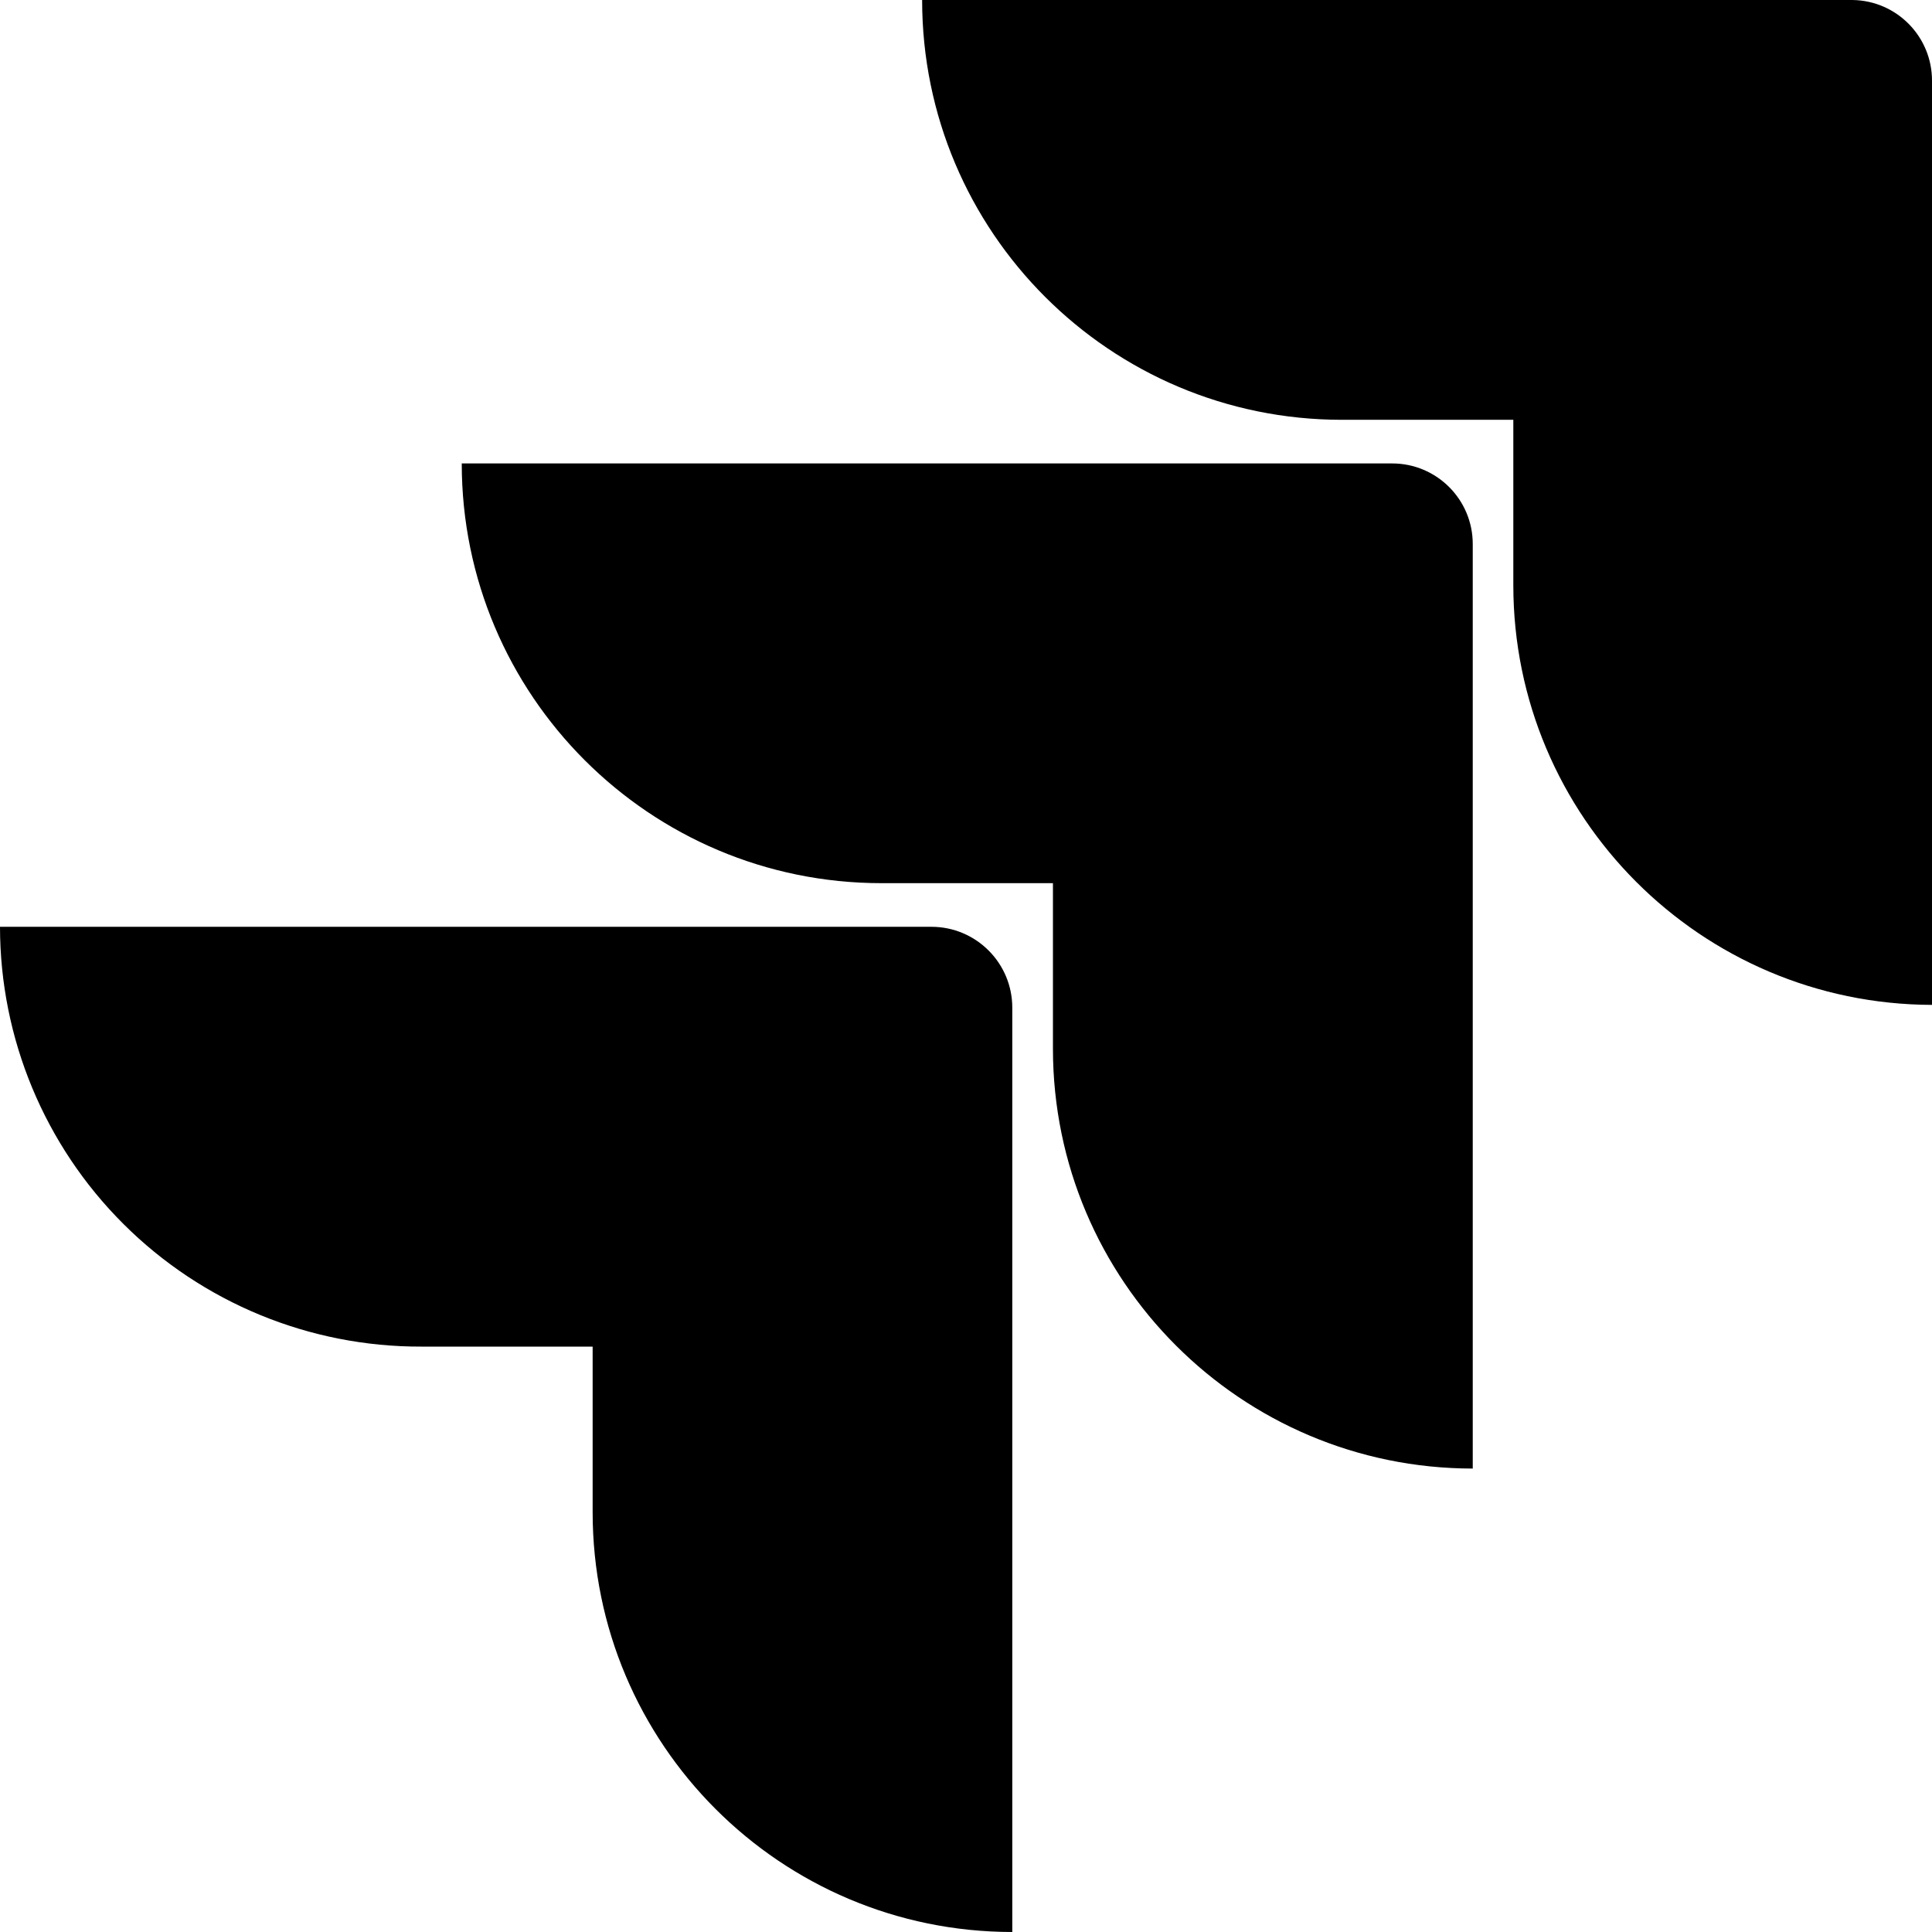
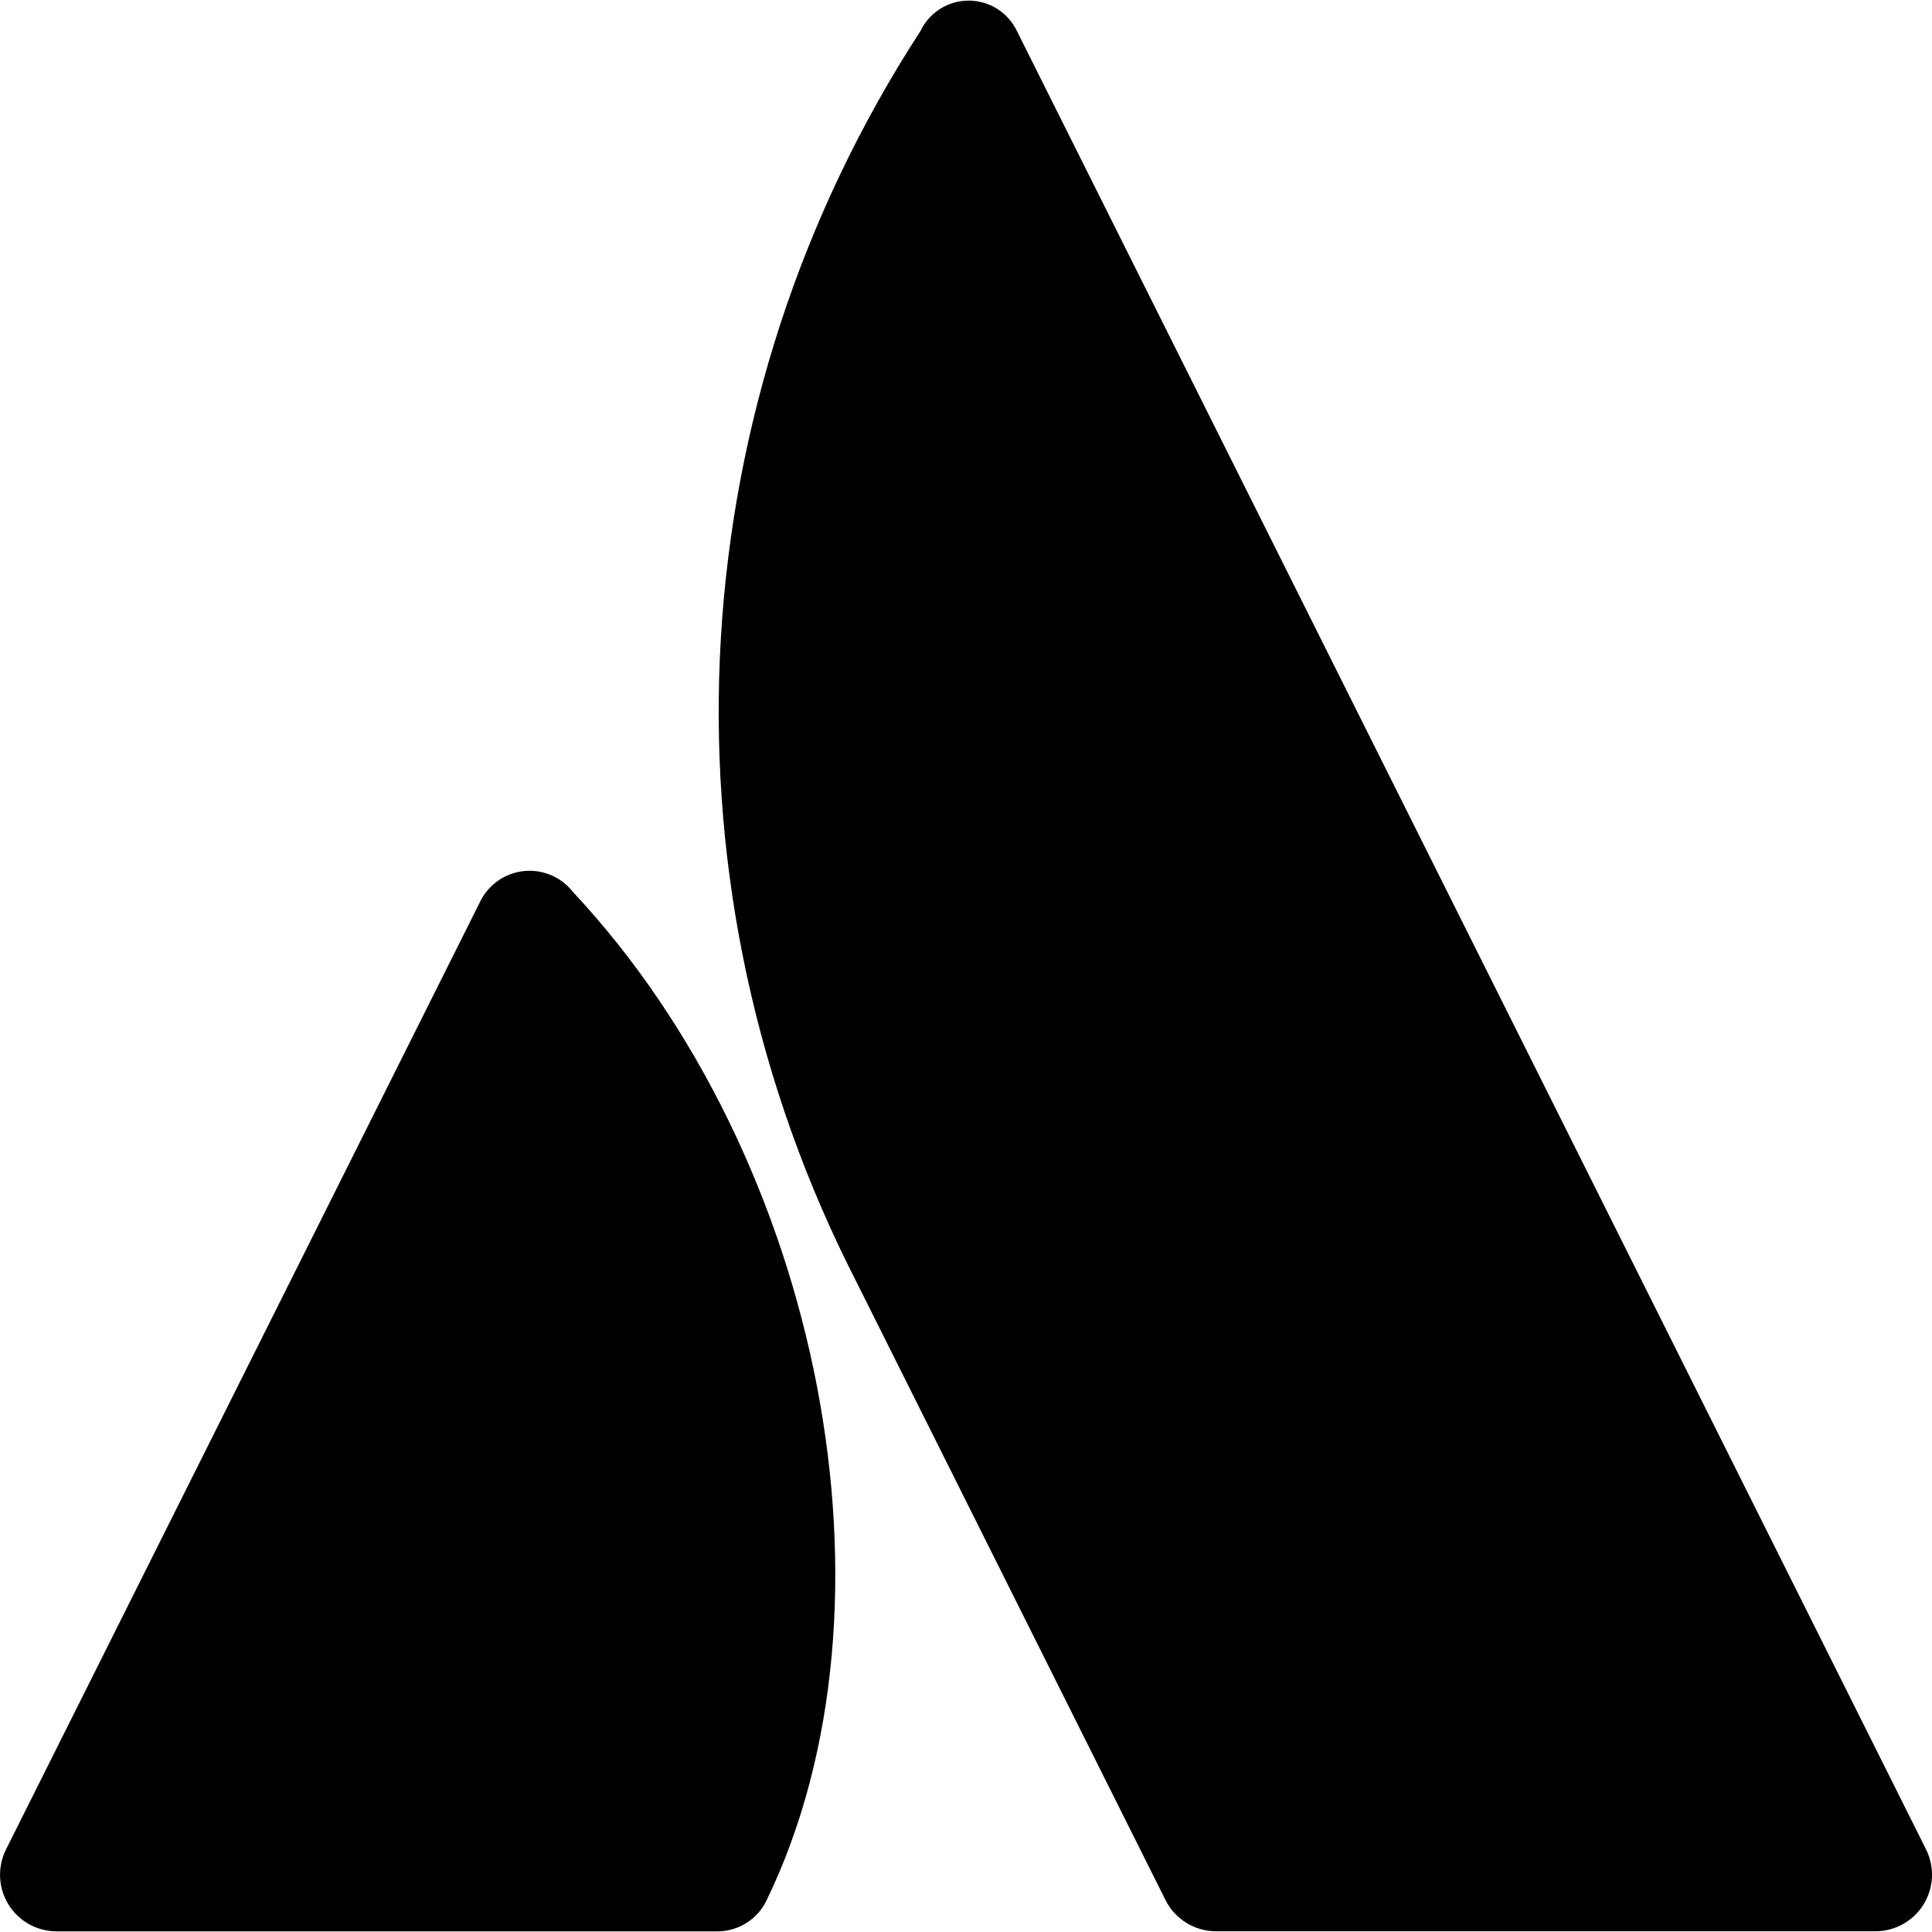
<svg xmlns="http://www.w3.org/2000/svg" viewBox="0 0 24 24" fill="currentColor">
-   <path d="M11.571 11.513H0a5.218 5.218 0 0 0 5.232 5.215h2.13v2.057A5.215 5.215 0 0 0 12.575 24V12.518a1.005 1.005 0 0 0-1.005-1.005zm5.723-5.756H5.736a5.215 5.215 0 0 0 5.215 5.214h2.129v2.058a5.218 5.218 0 0 0 5.215 5.214V6.758a1.001 1.001 0 0 0-1.001-1.001zM23.013 0H11.455a5.215 5.215 0 0 0 5.215 5.215h2.129v2.057A5.215 5.215 0 0 0 24 12.483V1.005A1.001 1.001 0 0 0 23.013 0Z" />
+   <path d="M7.12 11.084a.683.683 0 00-1.16.126L.075 22.974a.703.703 0 00.63 1.018h8.19a.678.678 0 00.63-.39c1.767-3.65.696-9.203-2.406-12.52zM11.434.386a15.515 15.515 0 00-.906 15.317l3.95 7.9a.703.703 0 00.628.388h8.19a.703.703 0 00.63-1.017L12.63.38a.664.664 0 00-1.196.006z" />
</svg>
